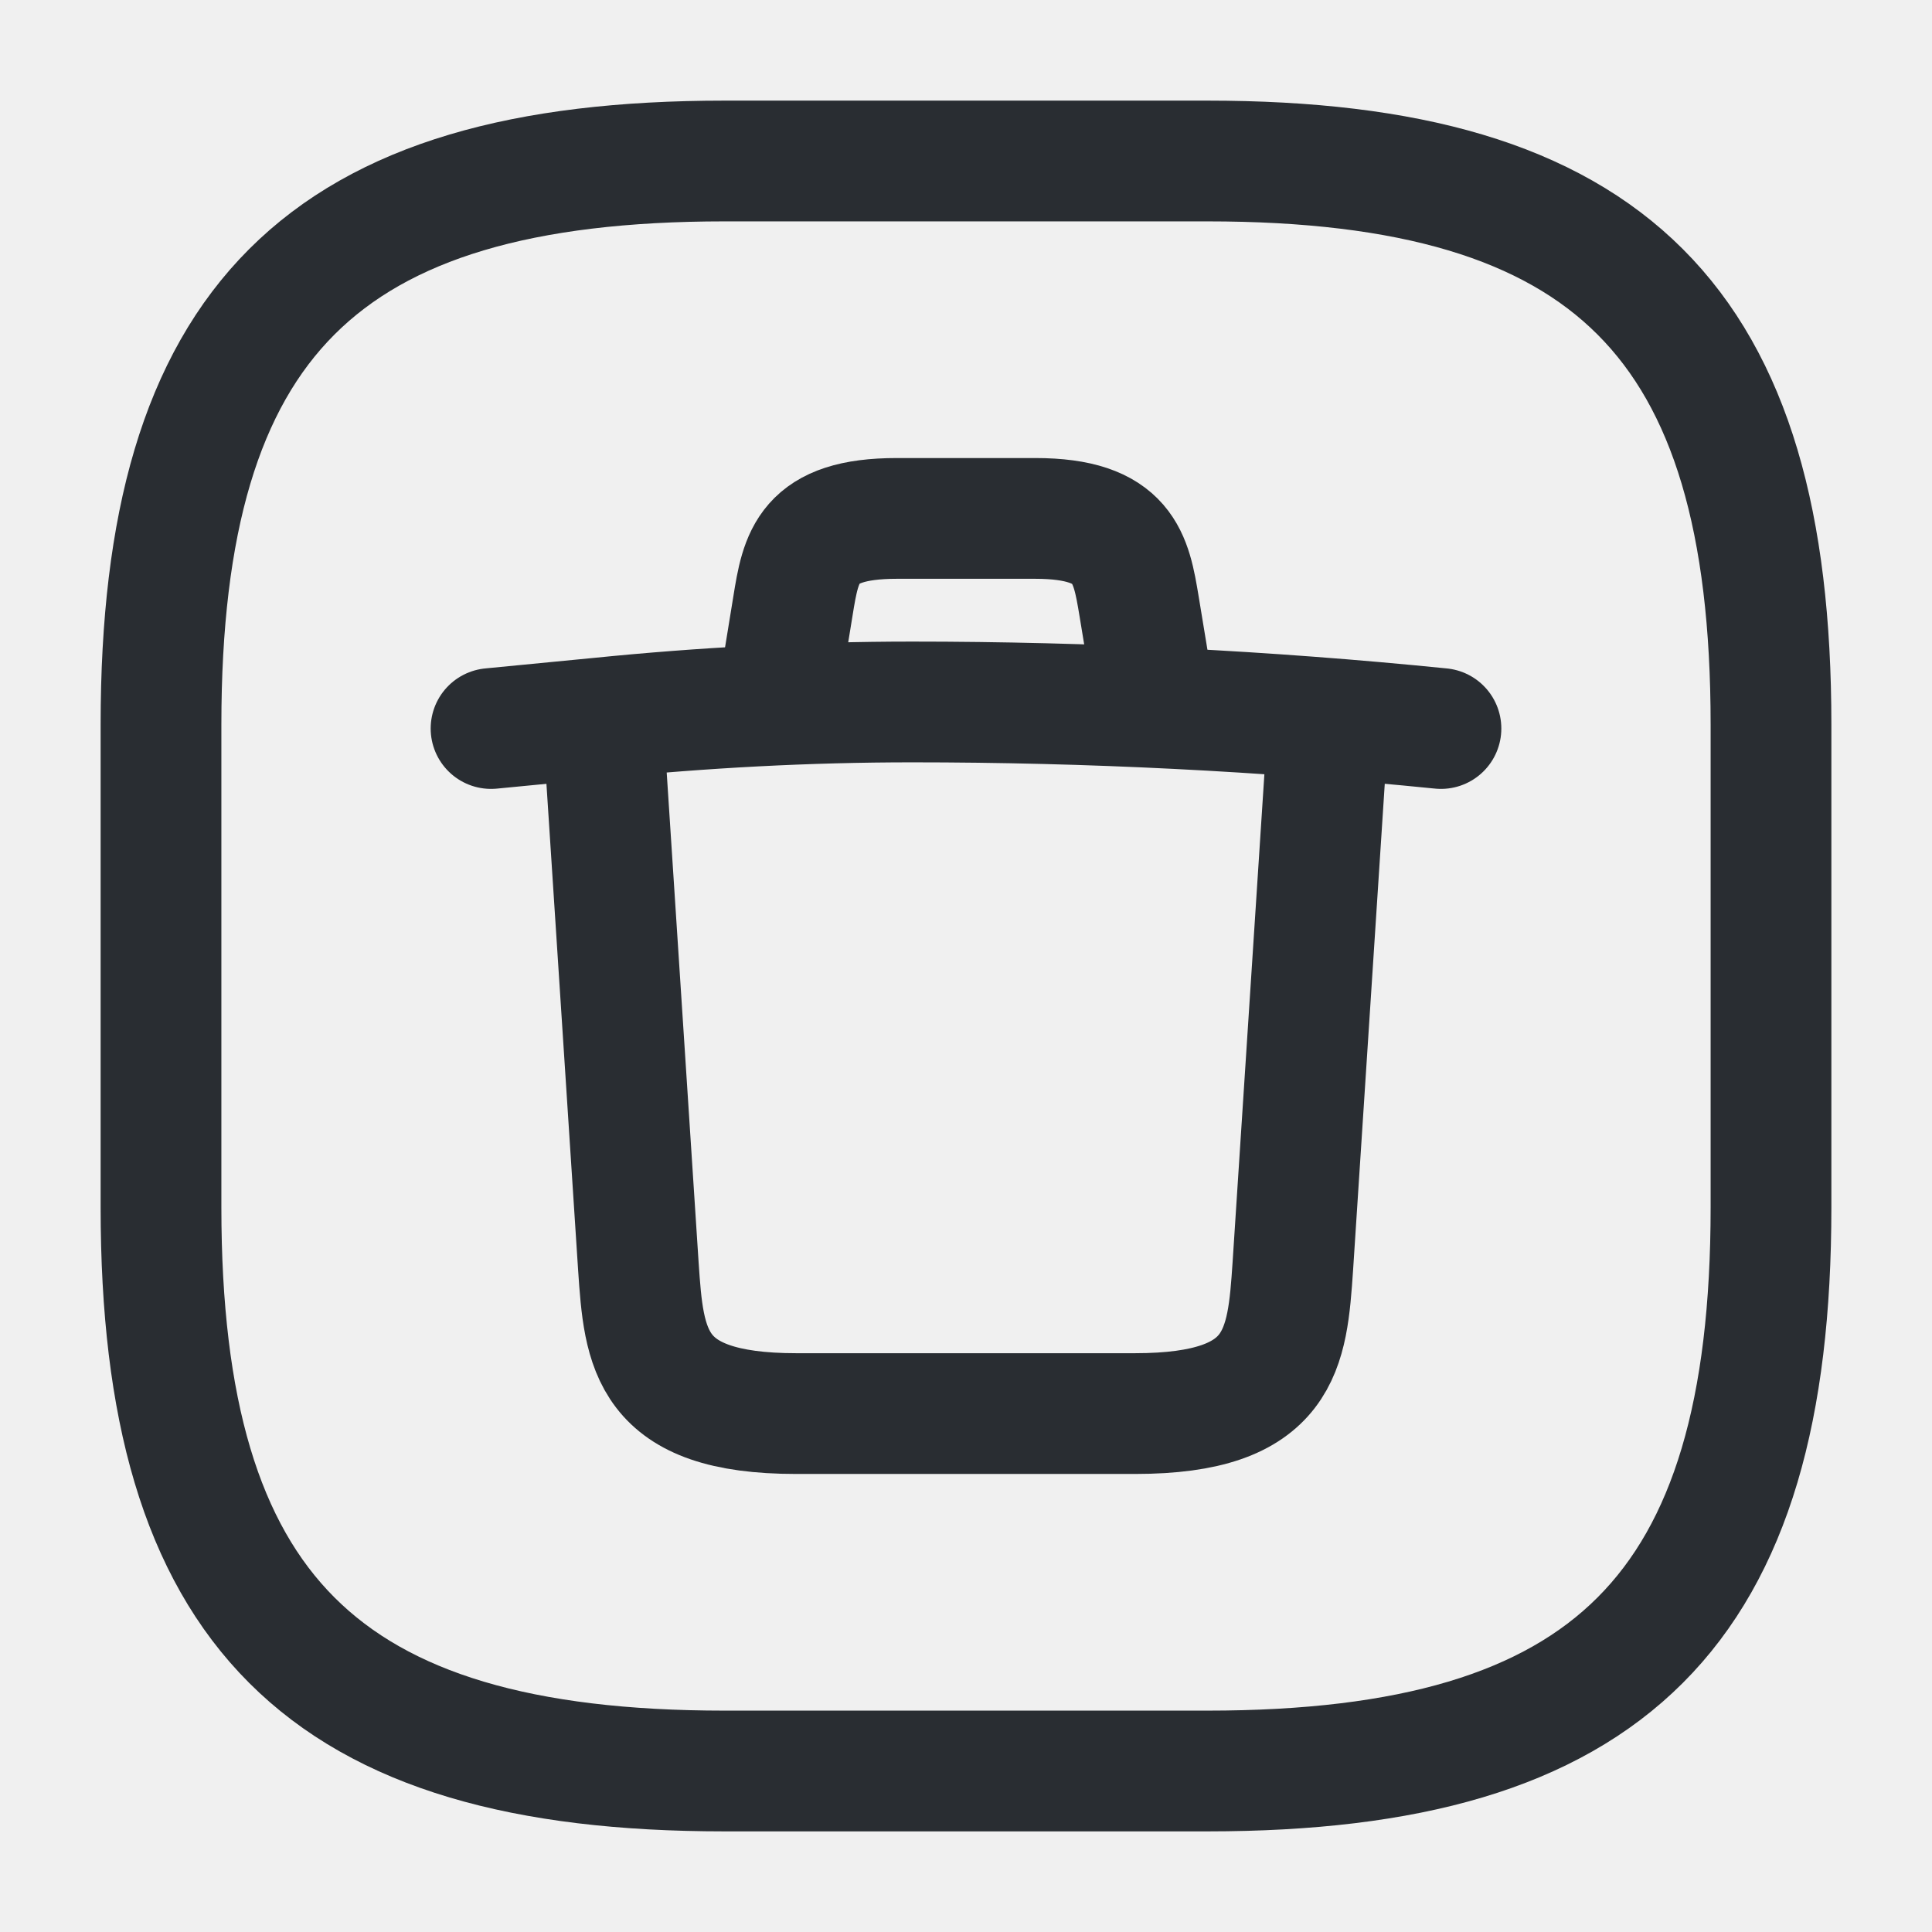
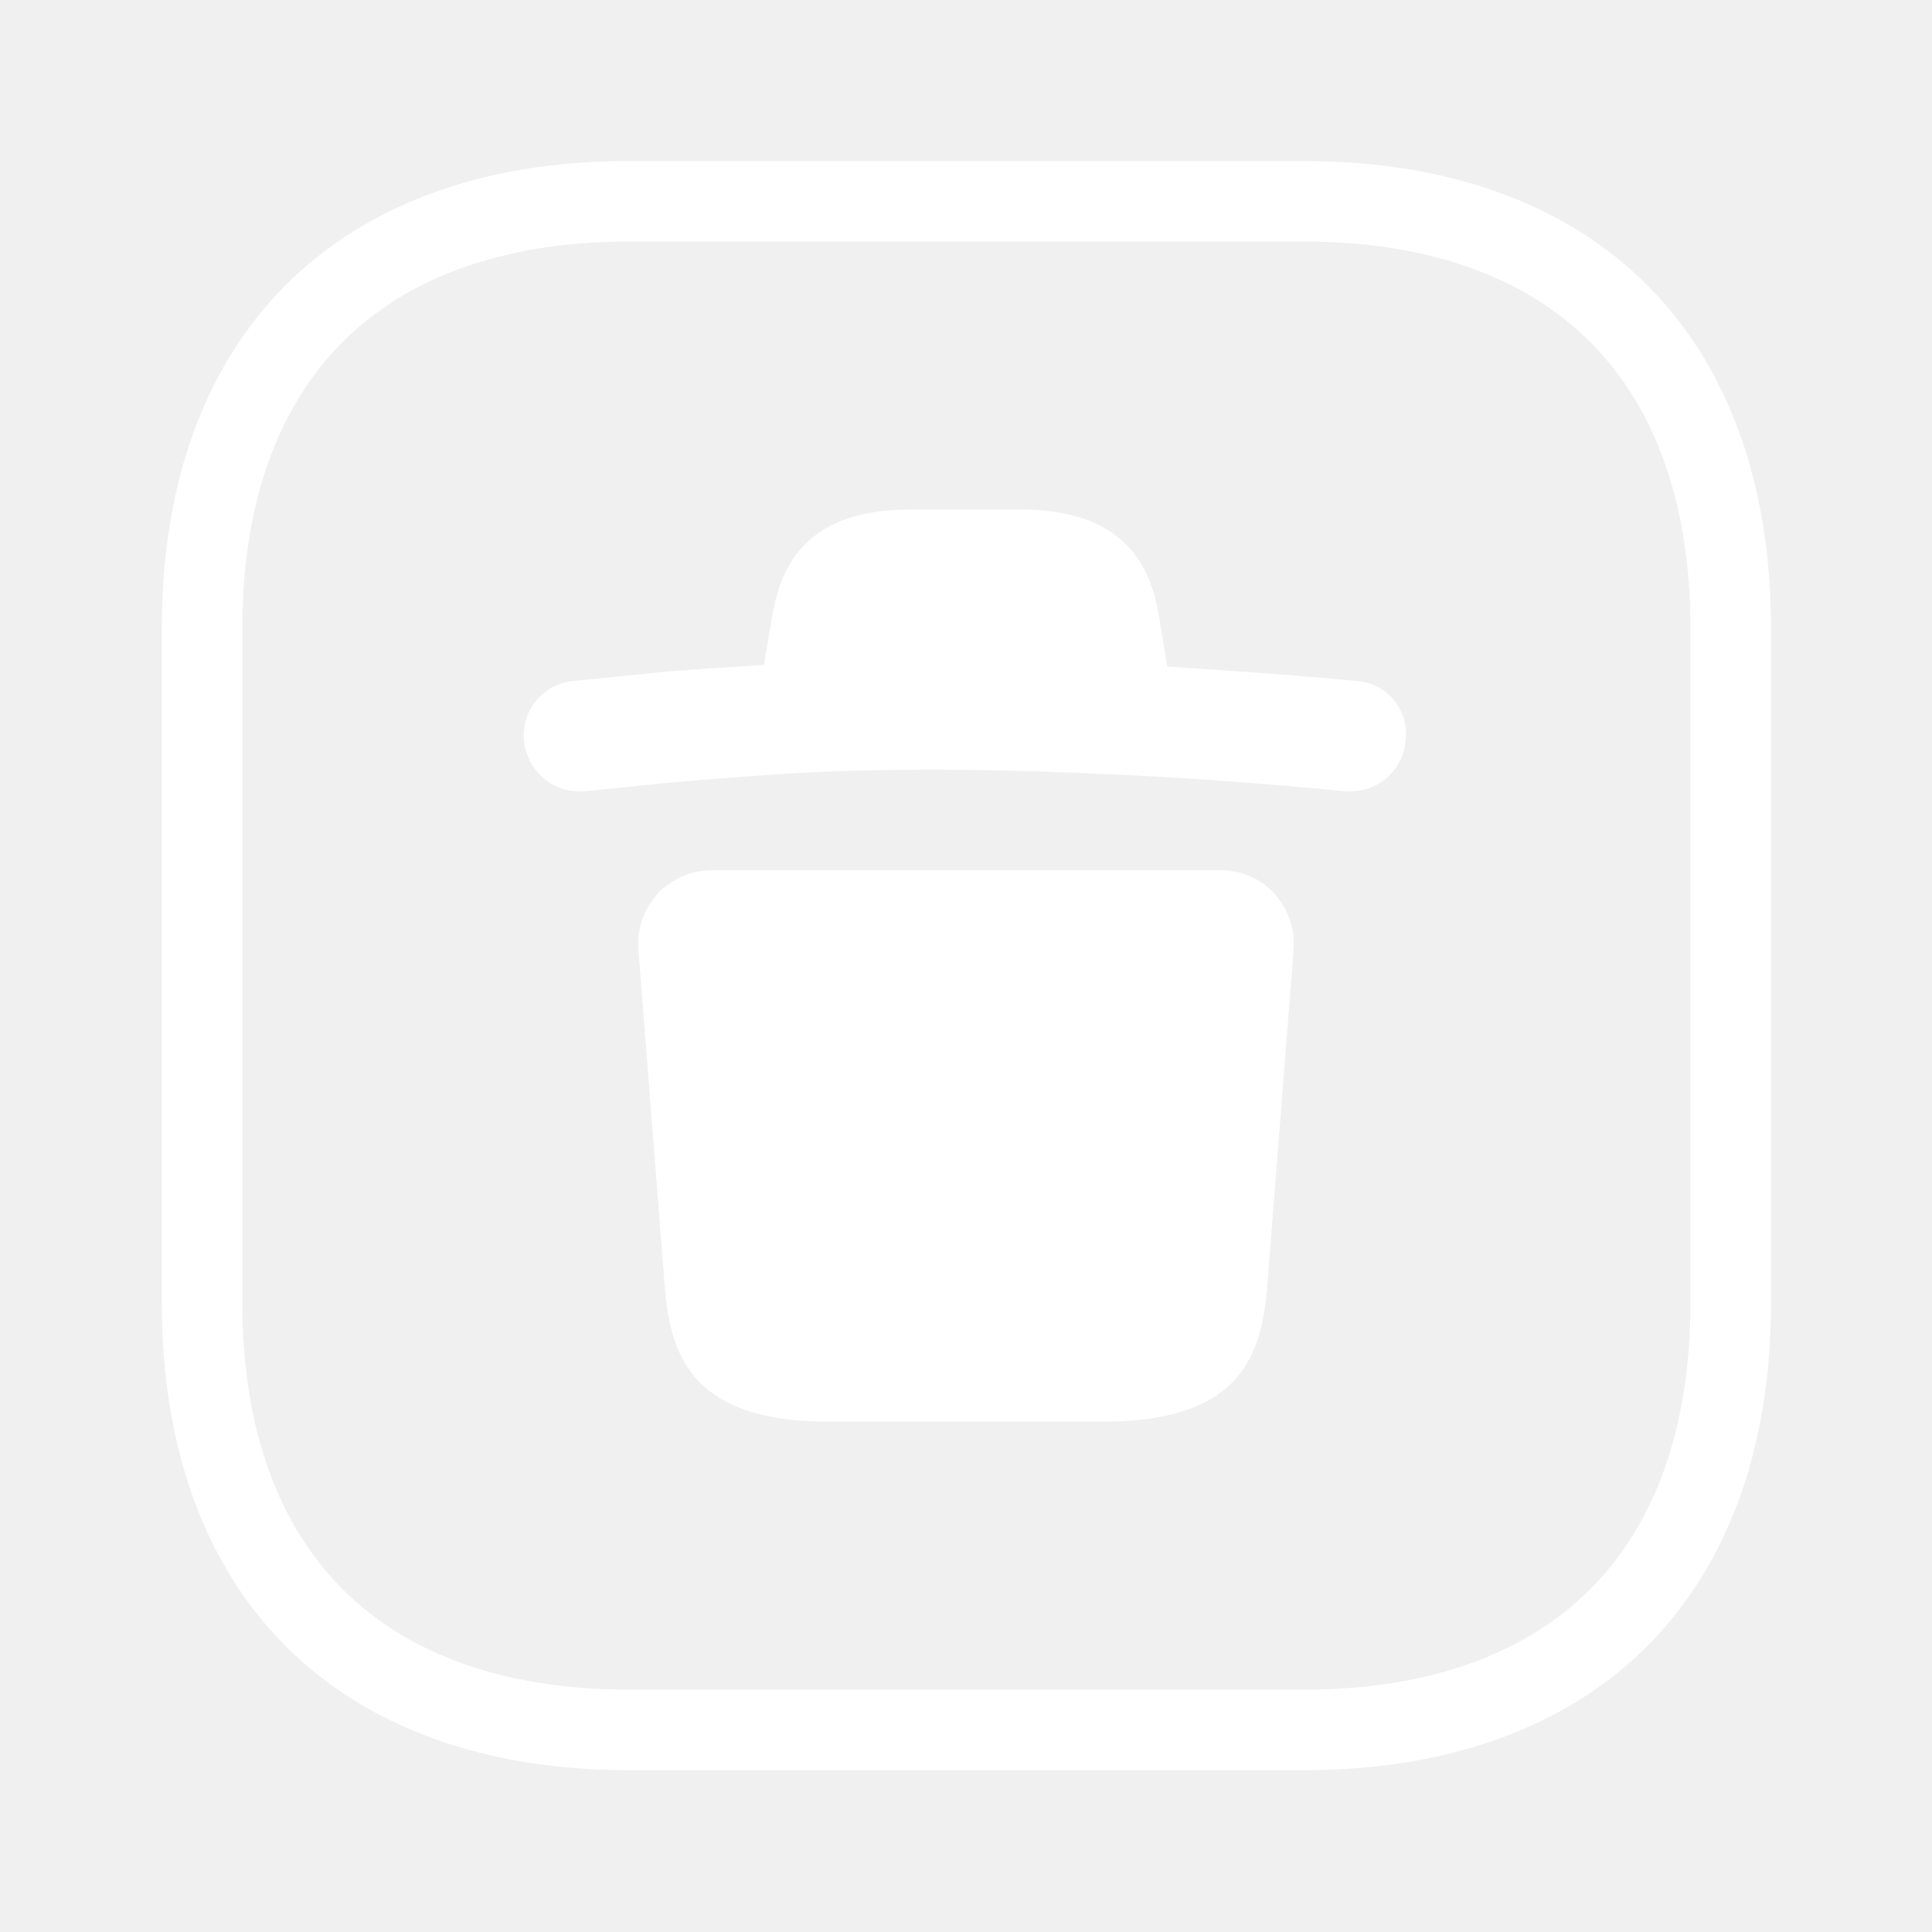
<svg xmlns="http://www.w3.org/2000/svg" width="24" height="24" viewBox="0 0 24 24" fill="none">
-   <path d="M9 22H15C20 22 22 20 22 15V9C22 4 20 2 15 2H9C4 2 2 4 2 9V15C2 20 4 22 9 22Z" stroke="#292D32" stroke-width="1.5" stroke-linecap="round" stroke-linejoin="round" />
-   <path d="M17.9 9.05C15.72 8.83 13.52 8.72 11.33 8.72C10.03 8.72 8.73 8.79 7.44 8.92L6.1 9.05" stroke="#292D32" stroke-width="1.5" stroke-linecap="round" stroke-linejoin="round" />
-   <path d="M9.71 8.39L9.85 7.53C9.95 6.91 10.03 6.44 11.14 6.44H12.86C13.97 6.44 14.05 6.93 14.15 7.53L14.29 8.38" stroke="#292D32" stroke-width="1.5" stroke-linecap="round" stroke-linejoin="round" />
-   <path d="M16.49 9.13L16.06 15.73C15.99 16.76 15.93 17.56 14.1 17.56H9.89C8.06 17.56 8 16.76 7.93 15.73L7.5 9.13" stroke="#292D32" stroke-width="1.5" stroke-linecap="round" stroke-linejoin="round" />
+   <path d="M7.82 2.5H16.19C17.91 2.5 19.224 3.011 20.107 3.894C20.989 4.776 21.5 6.089 21.5 7.81V16.18C21.5 17.9 20.989 19.214 20.107 20.097C19.224 20.979 17.91 21.49 16.19 21.49H7.82C6.099 21.49 4.786 20.979 3.904 20.097C3.021 19.214 2.51 17.9 2.51 16.18V7.81C2.51 6.089 3.021 4.776 3.904 3.894C4.786 3.011 6.099 2.5 7.82 2.5Z" stroke="white" />
+   <path d="M16.86 8.46C16.02 8.38 15.25 8.33 14.5 8.28L14.42 7.8C14.35 7.32 14.2 6.33 12.69 6.33H11.3C9.81 6.33 9.65 7.28 9.57 7.79L9.49 8.26C9.06 8.29 8.64 8.31 8.21 8.35L7.12 8.46C6.74 8.5 6.47 8.83 6.51 9.21C6.55 9.56 6.84 9.83 7.19 9.83C7.21 9.83 7.24 9.83 7.26 9.83L8.34 9.72C8.94 9.67 9.55 9.62 10.15 9.59C11.37 9.54 12.59 9.56 13.82 9.62C14.73 9.66 15.68 9.73 16.72 9.83C16.74 9.83 16.76 9.83 16.78 9.83C17.13 9.83 17.43 9.56 17.46 9.21C17.51 8.83 17.24 8.49 16.86 8.46Z" fill="white" />
+   <path d="M15.83 11.1C15.66 10.91 15.41 10.81 15.16 10.81H8.84C8.59 10.81 8.34 10.92 8.17 11.1C8 11.29 7.91 11.54 7.93 11.79L8.24 15.75C8.3 16.6 8.37 17.66 10.29 17.66H13.71C15.63 17.66 15.7 16.6 15.76 15.75L16.07 11.79C16.09 11.54 16 11.29 15.83 11.1Z" fill="white" />
</svg>
